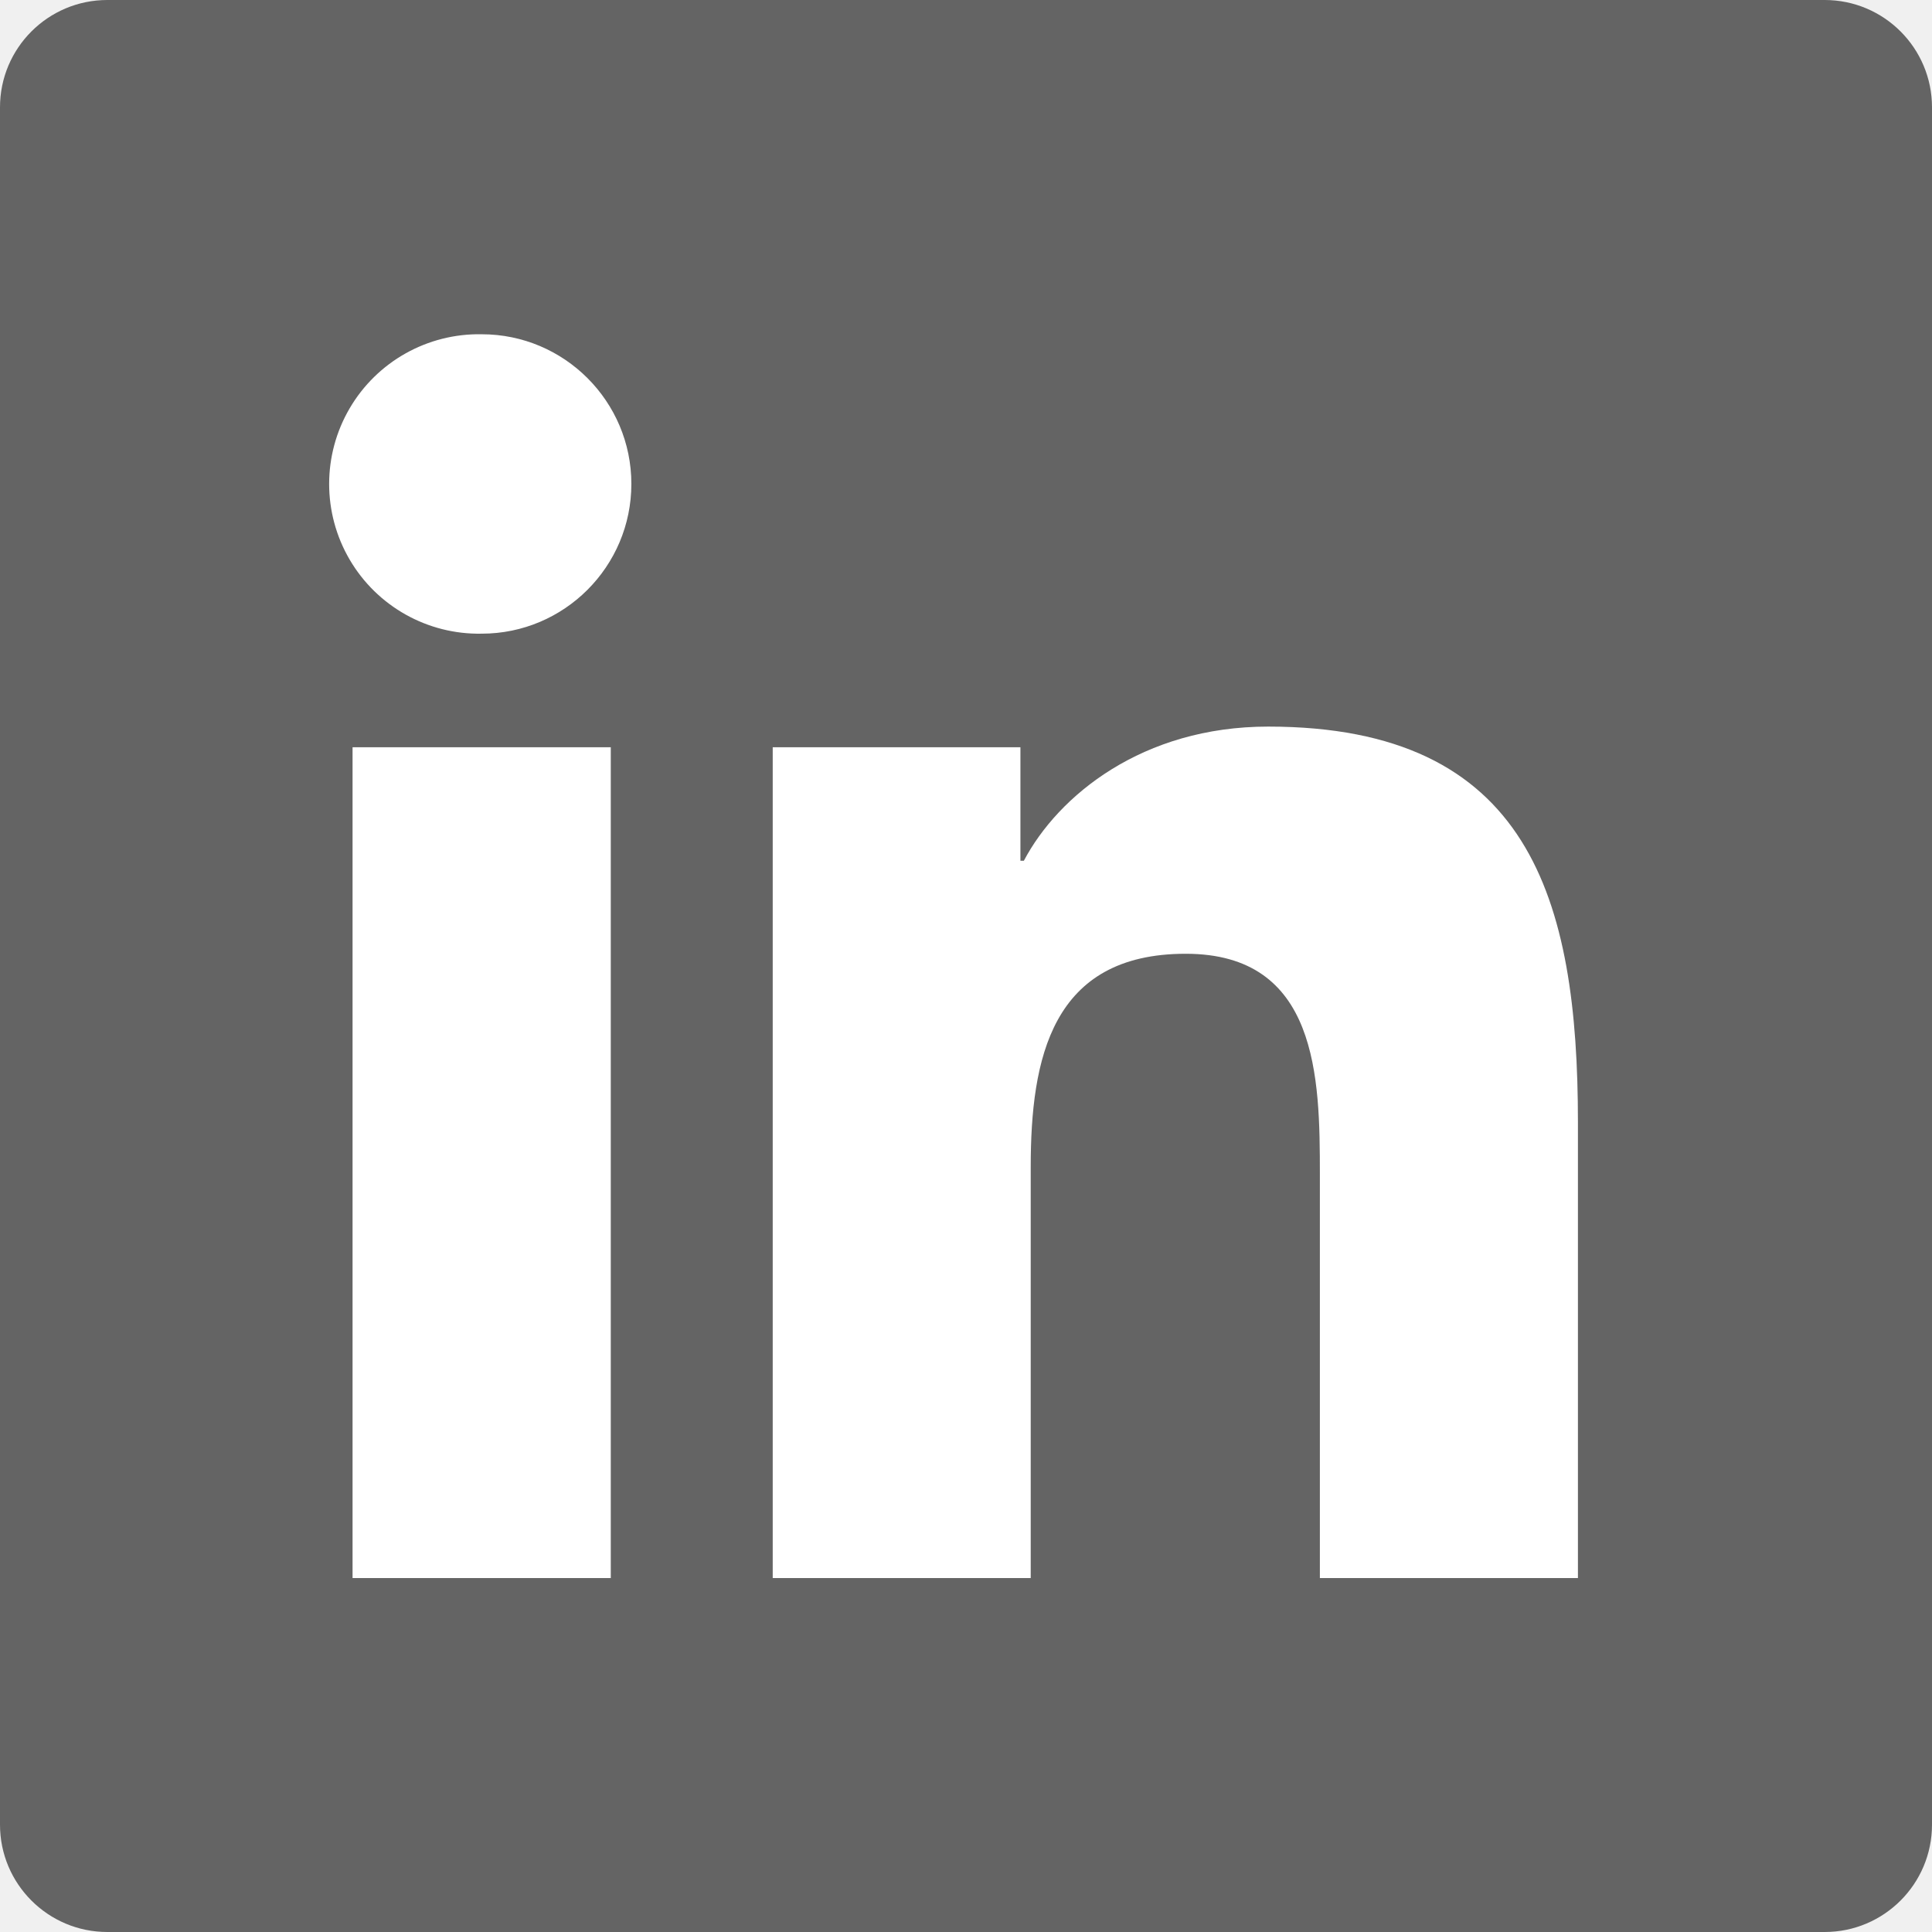
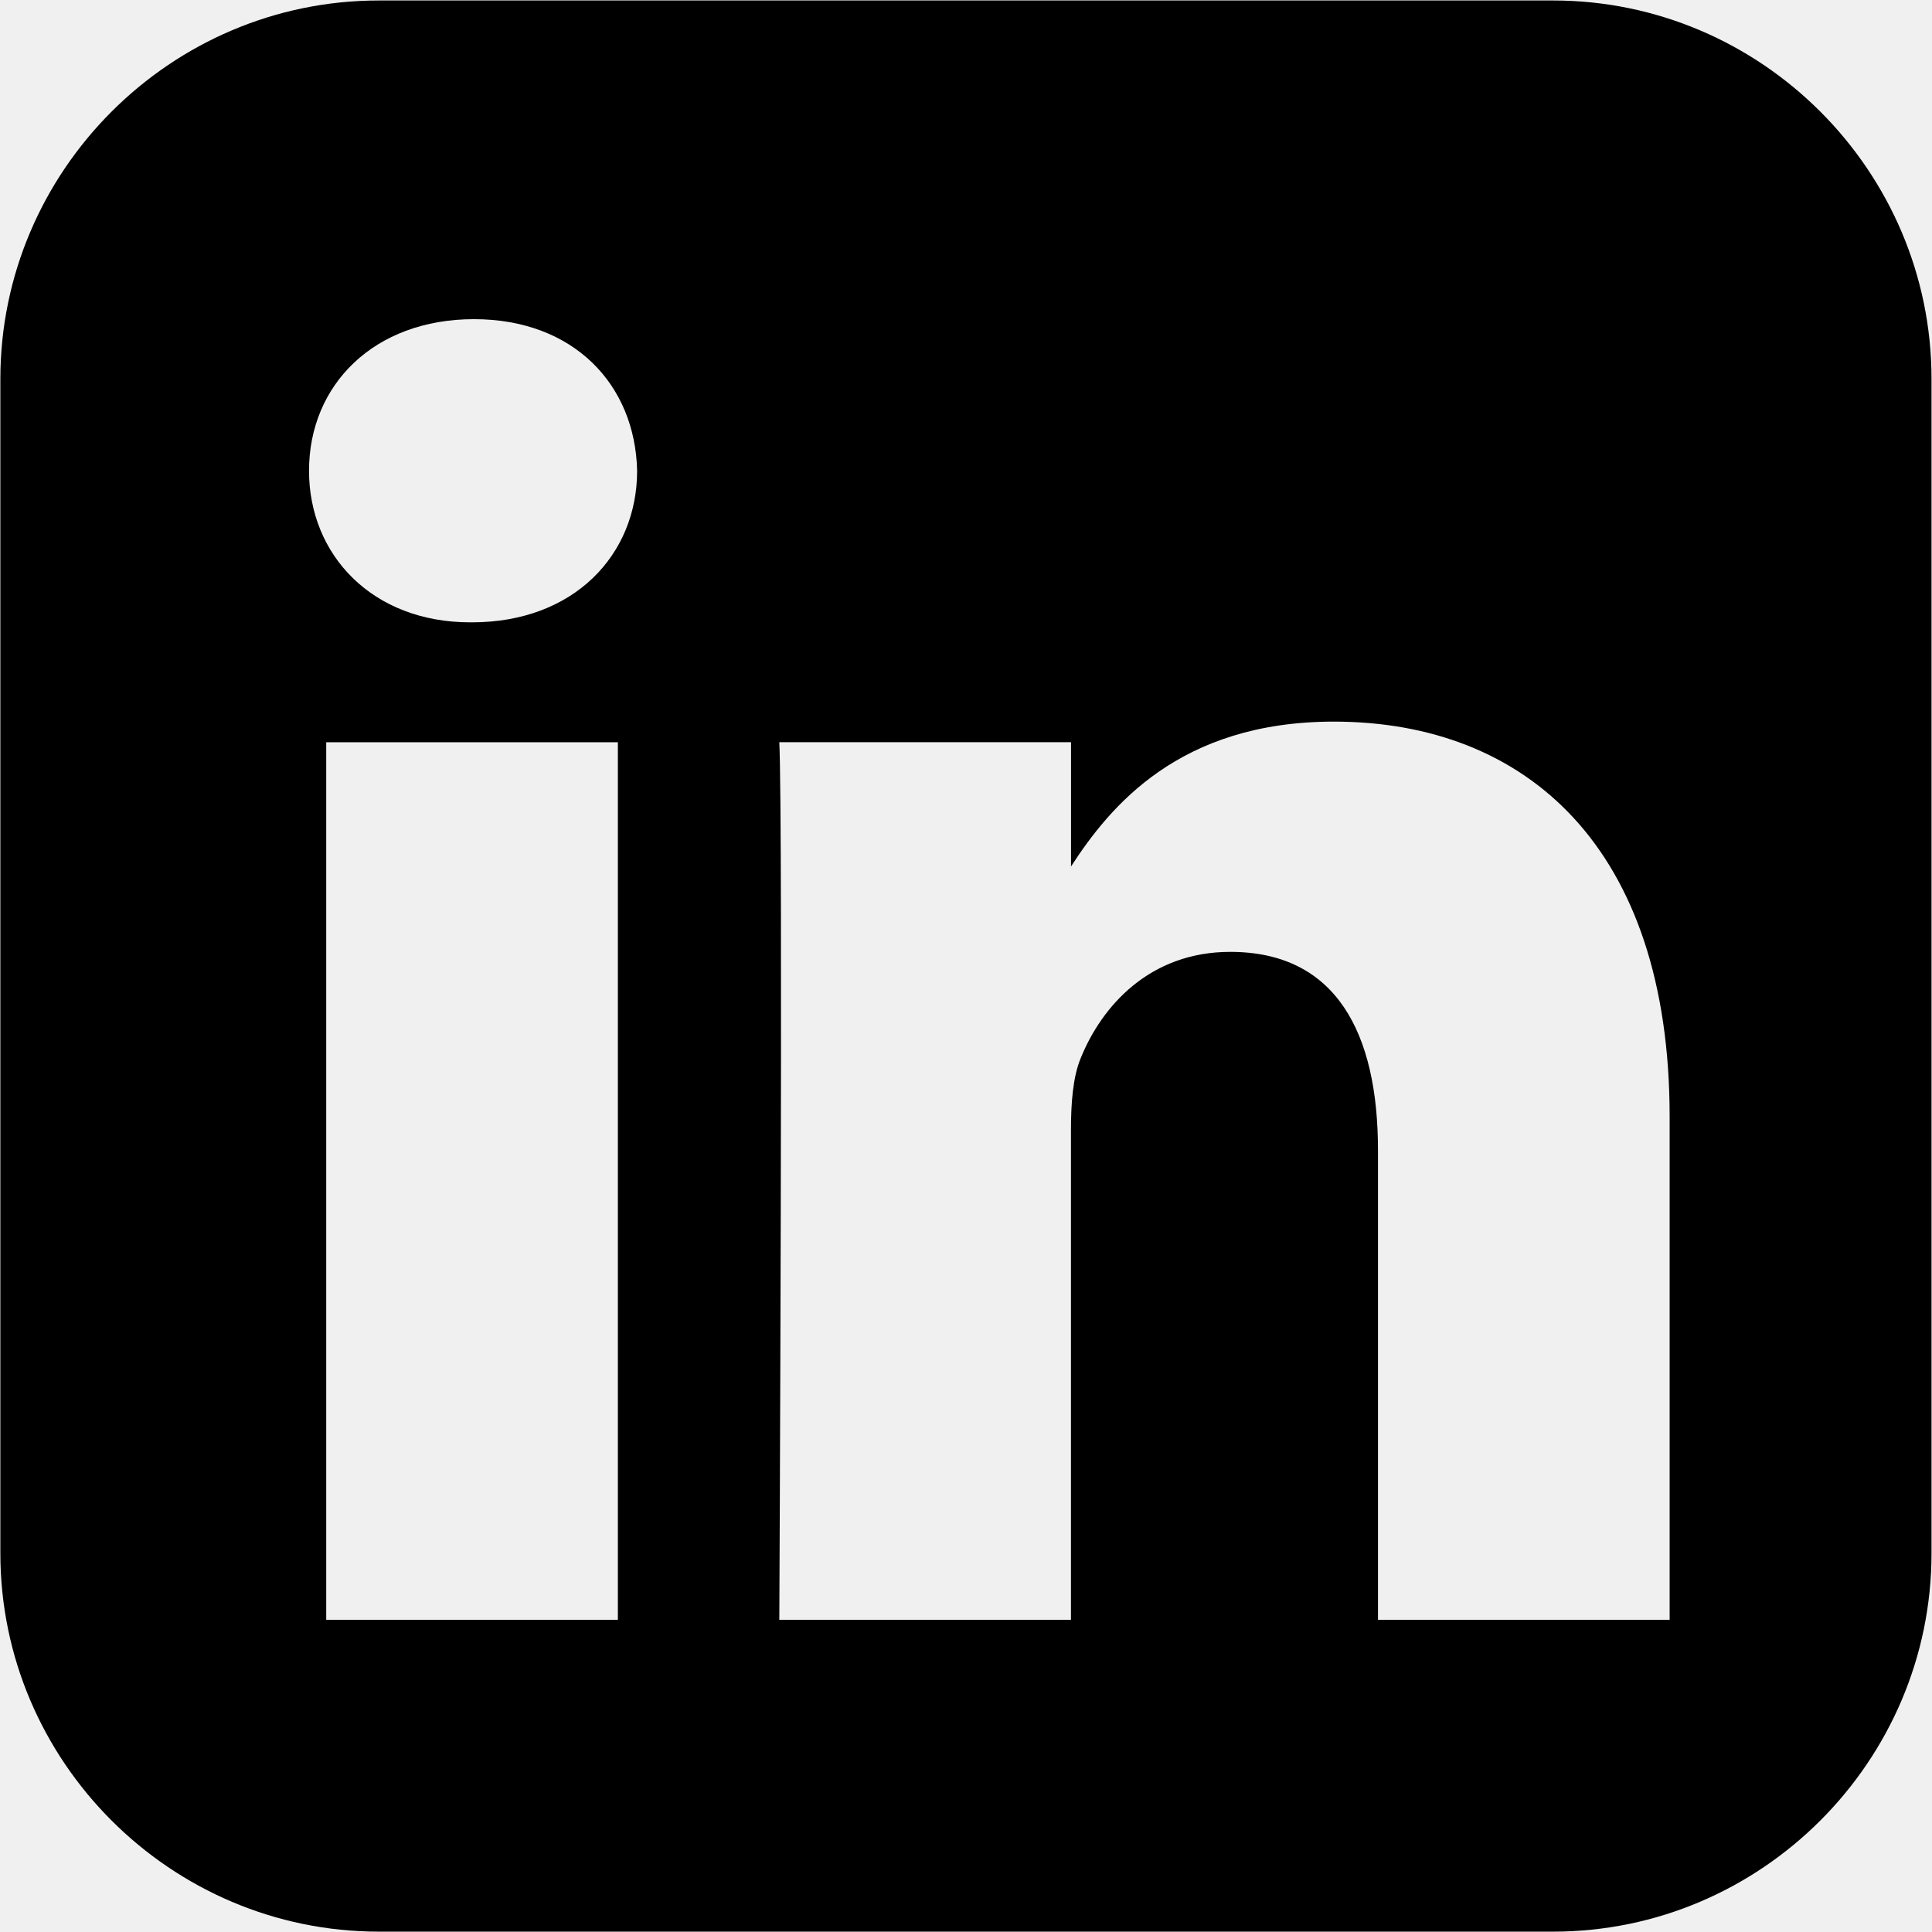
- <svg xmlns="http://www.w3.org/2000/svg" viewBox="0 0 72 72" id="Linkedin">
-   <g id="providers-list" fill="none" fill-rule="evenodd" stroke="none" stroke-width="1">
-     <g id="linkedin" fill="#020202" class="color000000 svgShape">
-       <rect id="Rectangle-2" width="72" height="72" x="0" y="0" fill="#646464" rx="4" class="color117eb8 svgShape" />
-       <path id="Shape" fill="#ffffff" d="M13.139 27.848h9.623V58.81h-9.623V27.848zm4.813-15.391c3.077 0 5.577 2.5 5.577 5.577 0 3.08-2.5 5.581-5.577 5.581a5.58 5.58 0 1 1 0-11.158zm10.846 15.39h9.23v4.231h.128c1.285-2.434 4.424-5 9.105-5 9.744 0 11.544 6.413 11.544 14.75V58.81h-9.617V43.753c0-3.59-.066-8.209-5-8.209-5.007 0-5.776 3.911-5.776 7.95V58.81h-9.615V27.848z" class="colorffffff svgShape" />
-     </g>
-   </g>
+ <svg xmlns="http://www.w3.org/2000/svg" width="1000" height="1000" version="1" id="linkedin">
+   <path d="M196.064.25C88.347.25.187 88.408.187 196.127v607.841c0 107.717 88.158 195.845 195.877 195.845h607.841c107.718 0 195.845-88.127 195.845-195.845V196.127C999.75 88.41 911.623.25 803.905.25H196.064zm49.266 164.948c51.648 0 83.461 33.906 84.443 78.475 0 43.585-32.797 78.444-85.442 78.444h-.969c-50.665 0-83.412-34.857-83.412-78.444 0-44.568 33.738-78.475 85.379-78.475zm445.08 208.31c99.329 0 173.79 64.922 173.79 204.436v260.449H713.247V595.406c0-61.06-21.847-102.718-76.476-102.718-41.704 0-66.562 28.078-77.476 55.202-3.987 9.704-4.967 23.257-4.967 36.832v253.671H403.375s1.981-411.613 0-454.233h150.984v64.324c20.06-30.95 55.942-74.977 136.051-74.977zm-521.556 10.685h150.953v454.202H168.854V384.193z" />
</svg>
